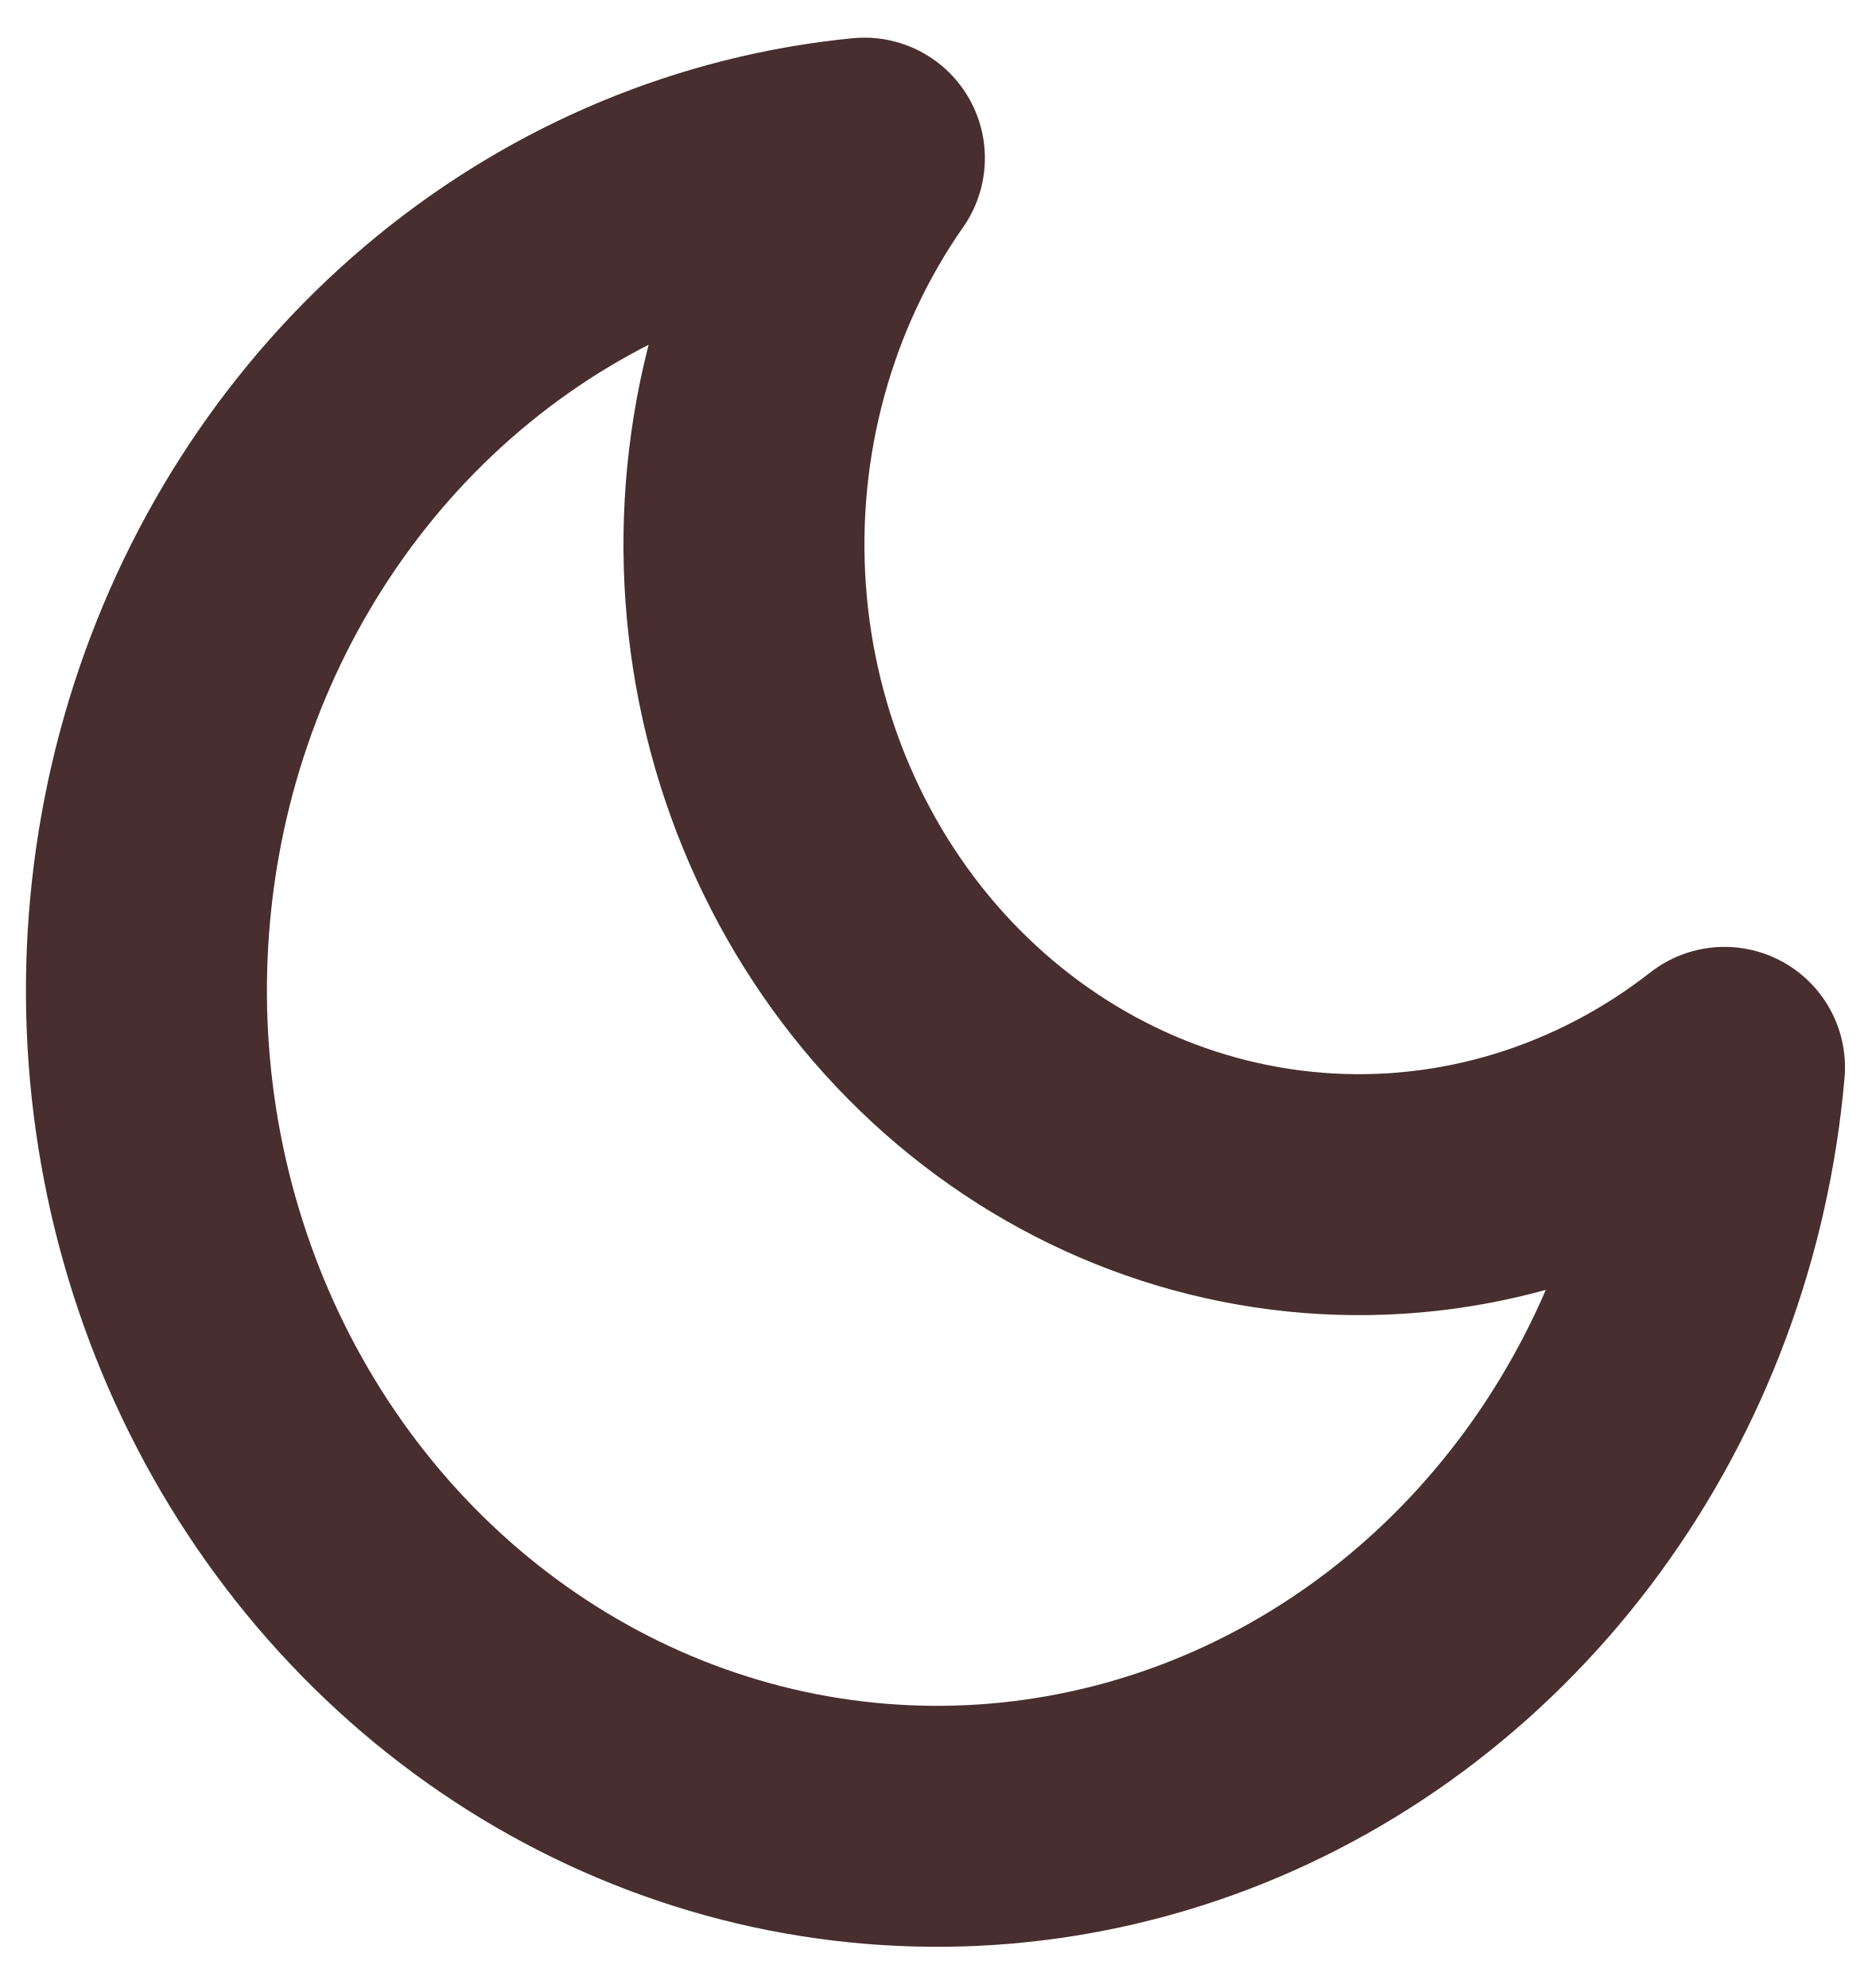
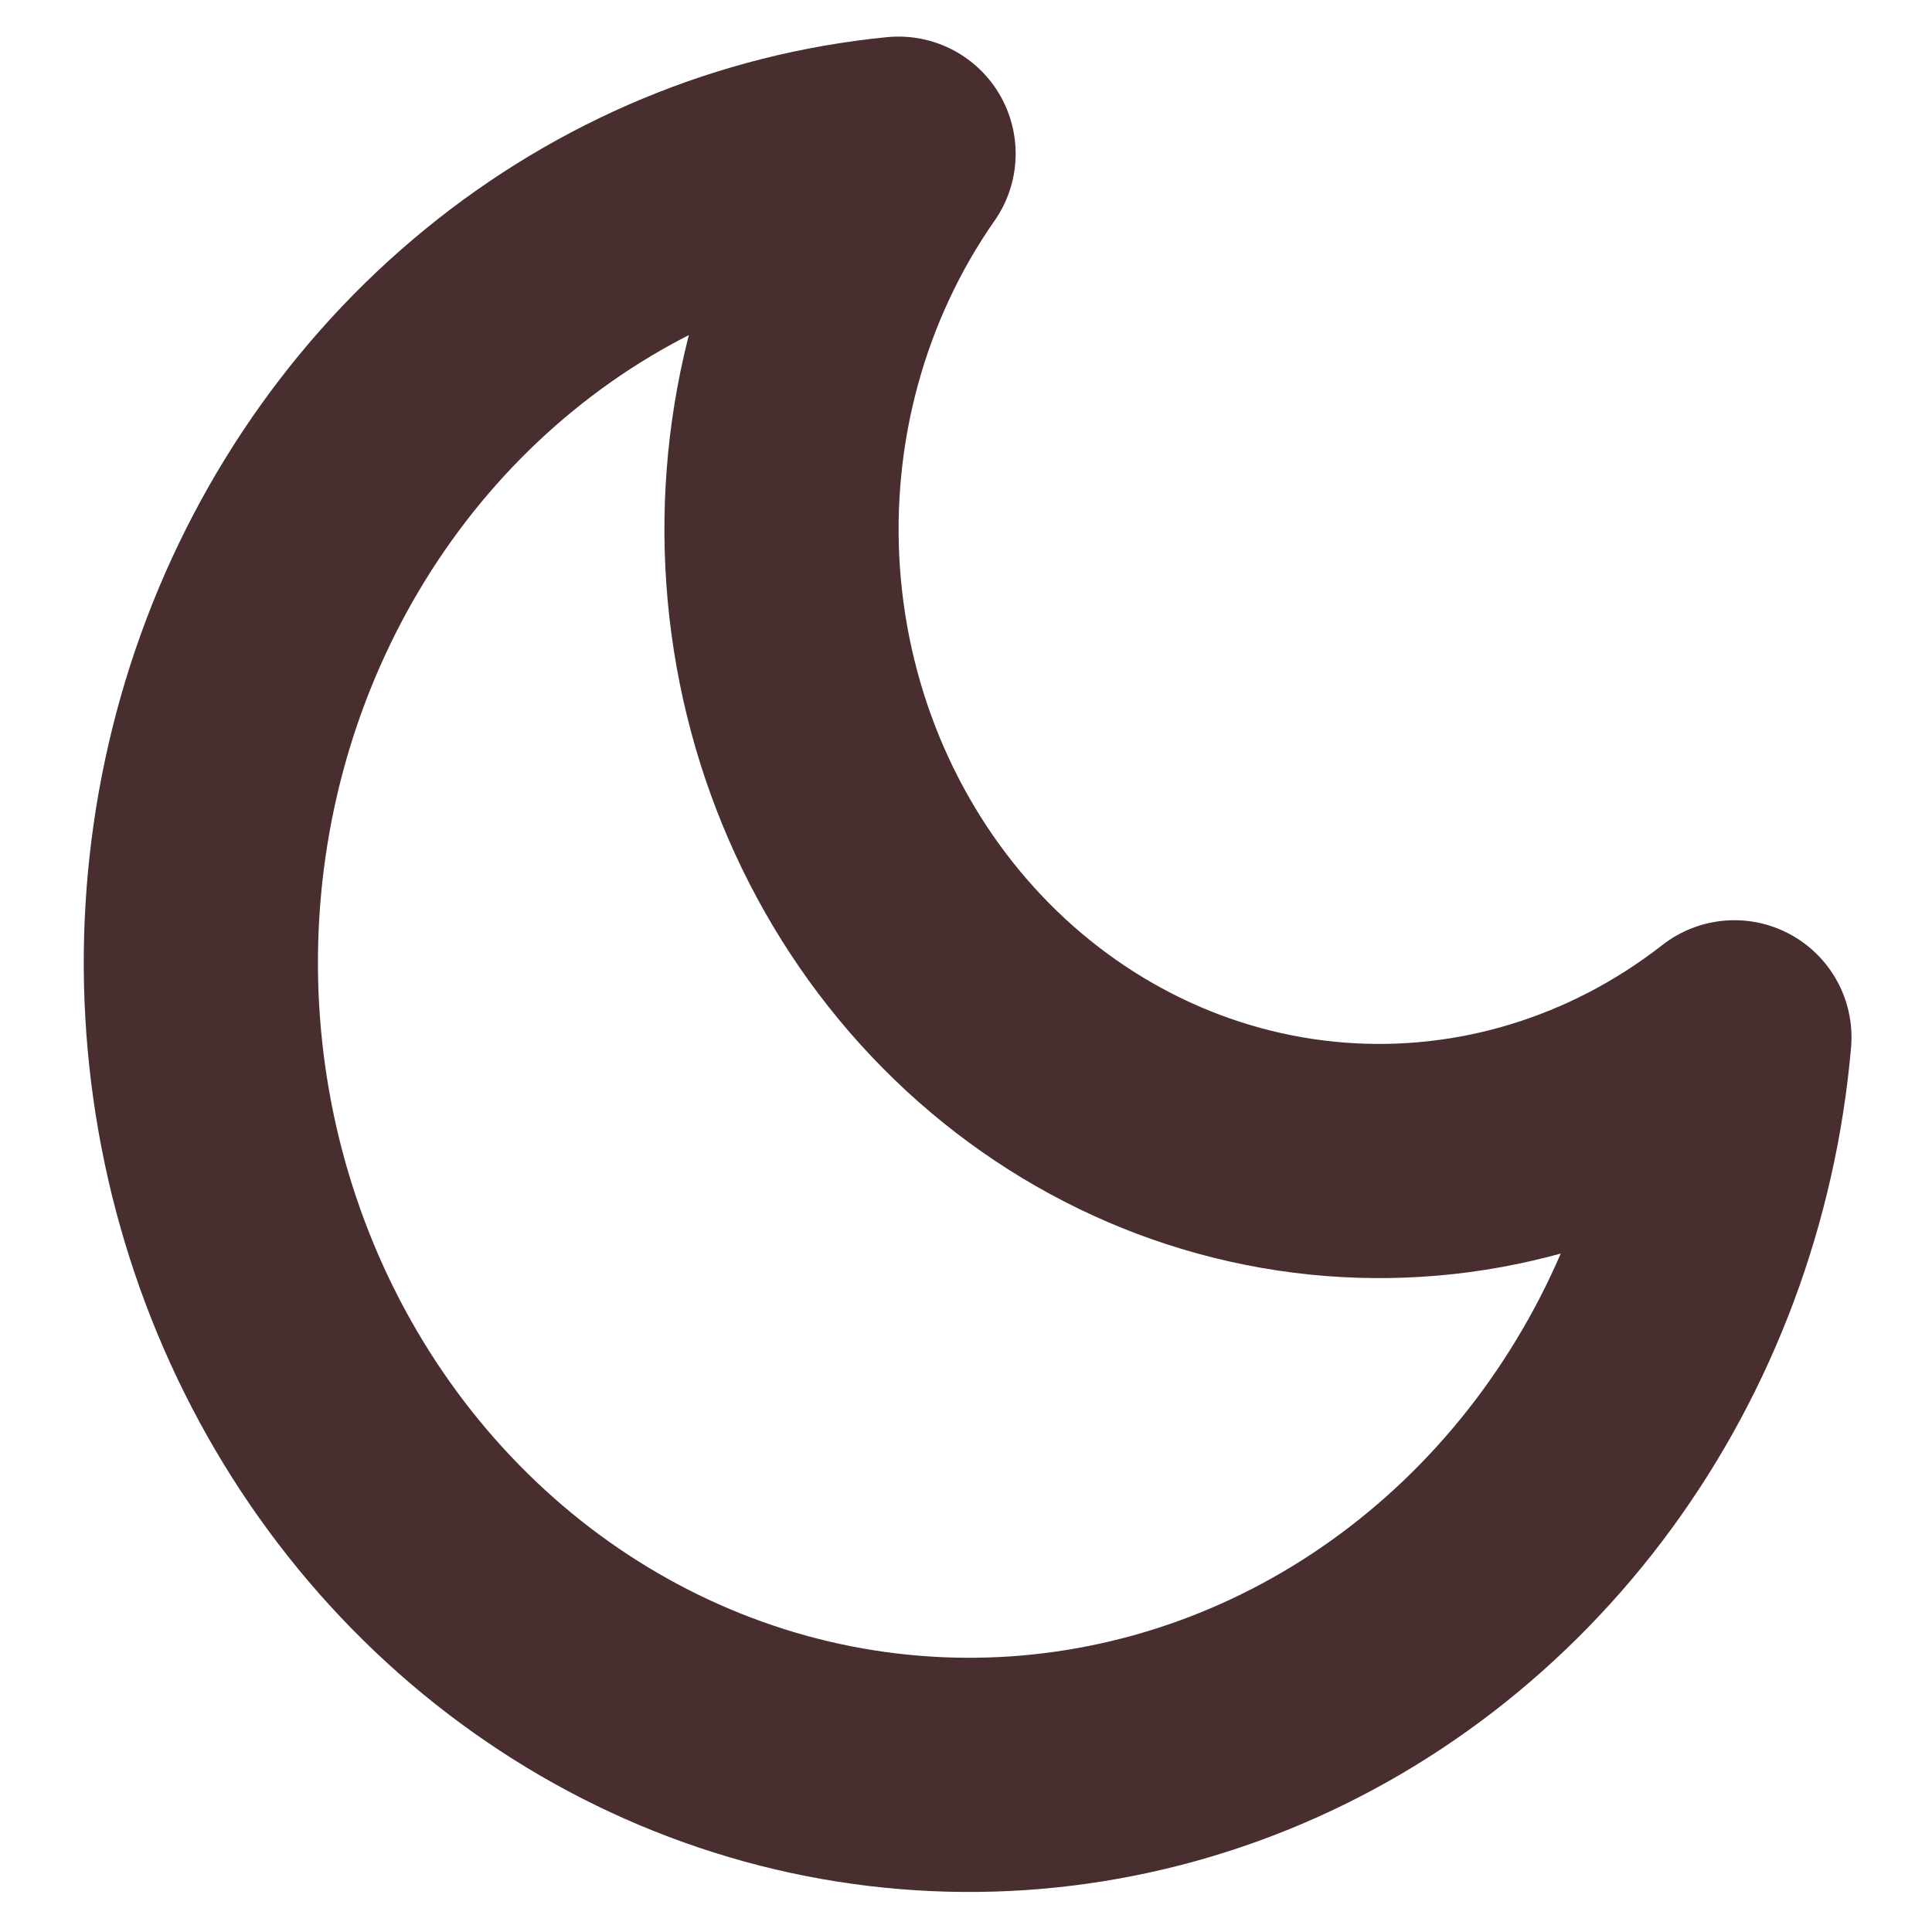
- <svg xmlns="http://www.w3.org/2000/svg" width="31" height="33" viewBox="0 0 31 33" fill="none">
+ <svg xmlns="http://www.w3.org/2000/svg" width="20" height="20" viewBox="0 0 31 33" fill="none">
  <path d="M28.625 17.718C28.396 20.342 27.464 22.843 25.939 24.928C24.414 27.013 22.359 28.596 20.015 29.491C17.67 30.386 15.133 30.557 12.699 29.984C10.266 29.41 8.038 28.116 6.275 26.252C4.512 24.389 3.288 22.033 2.745 19.461C2.203 16.889 2.364 14.206 3.211 11.727C4.058 9.249 5.555 7.076 7.528 5.464C9.5 3.852 11.866 2.868 14.348 2.625C12.895 4.704 12.195 7.265 12.377 9.842C12.559 12.42 13.61 14.843 15.339 16.671C17.068 18.498 19.36 19.609 21.798 19.801C24.236 19.994 26.659 19.254 28.625 17.718Z" stroke="#482E2E" stroke-width="4" stroke-linecap="round" stroke-linejoin="round" />
</svg>
